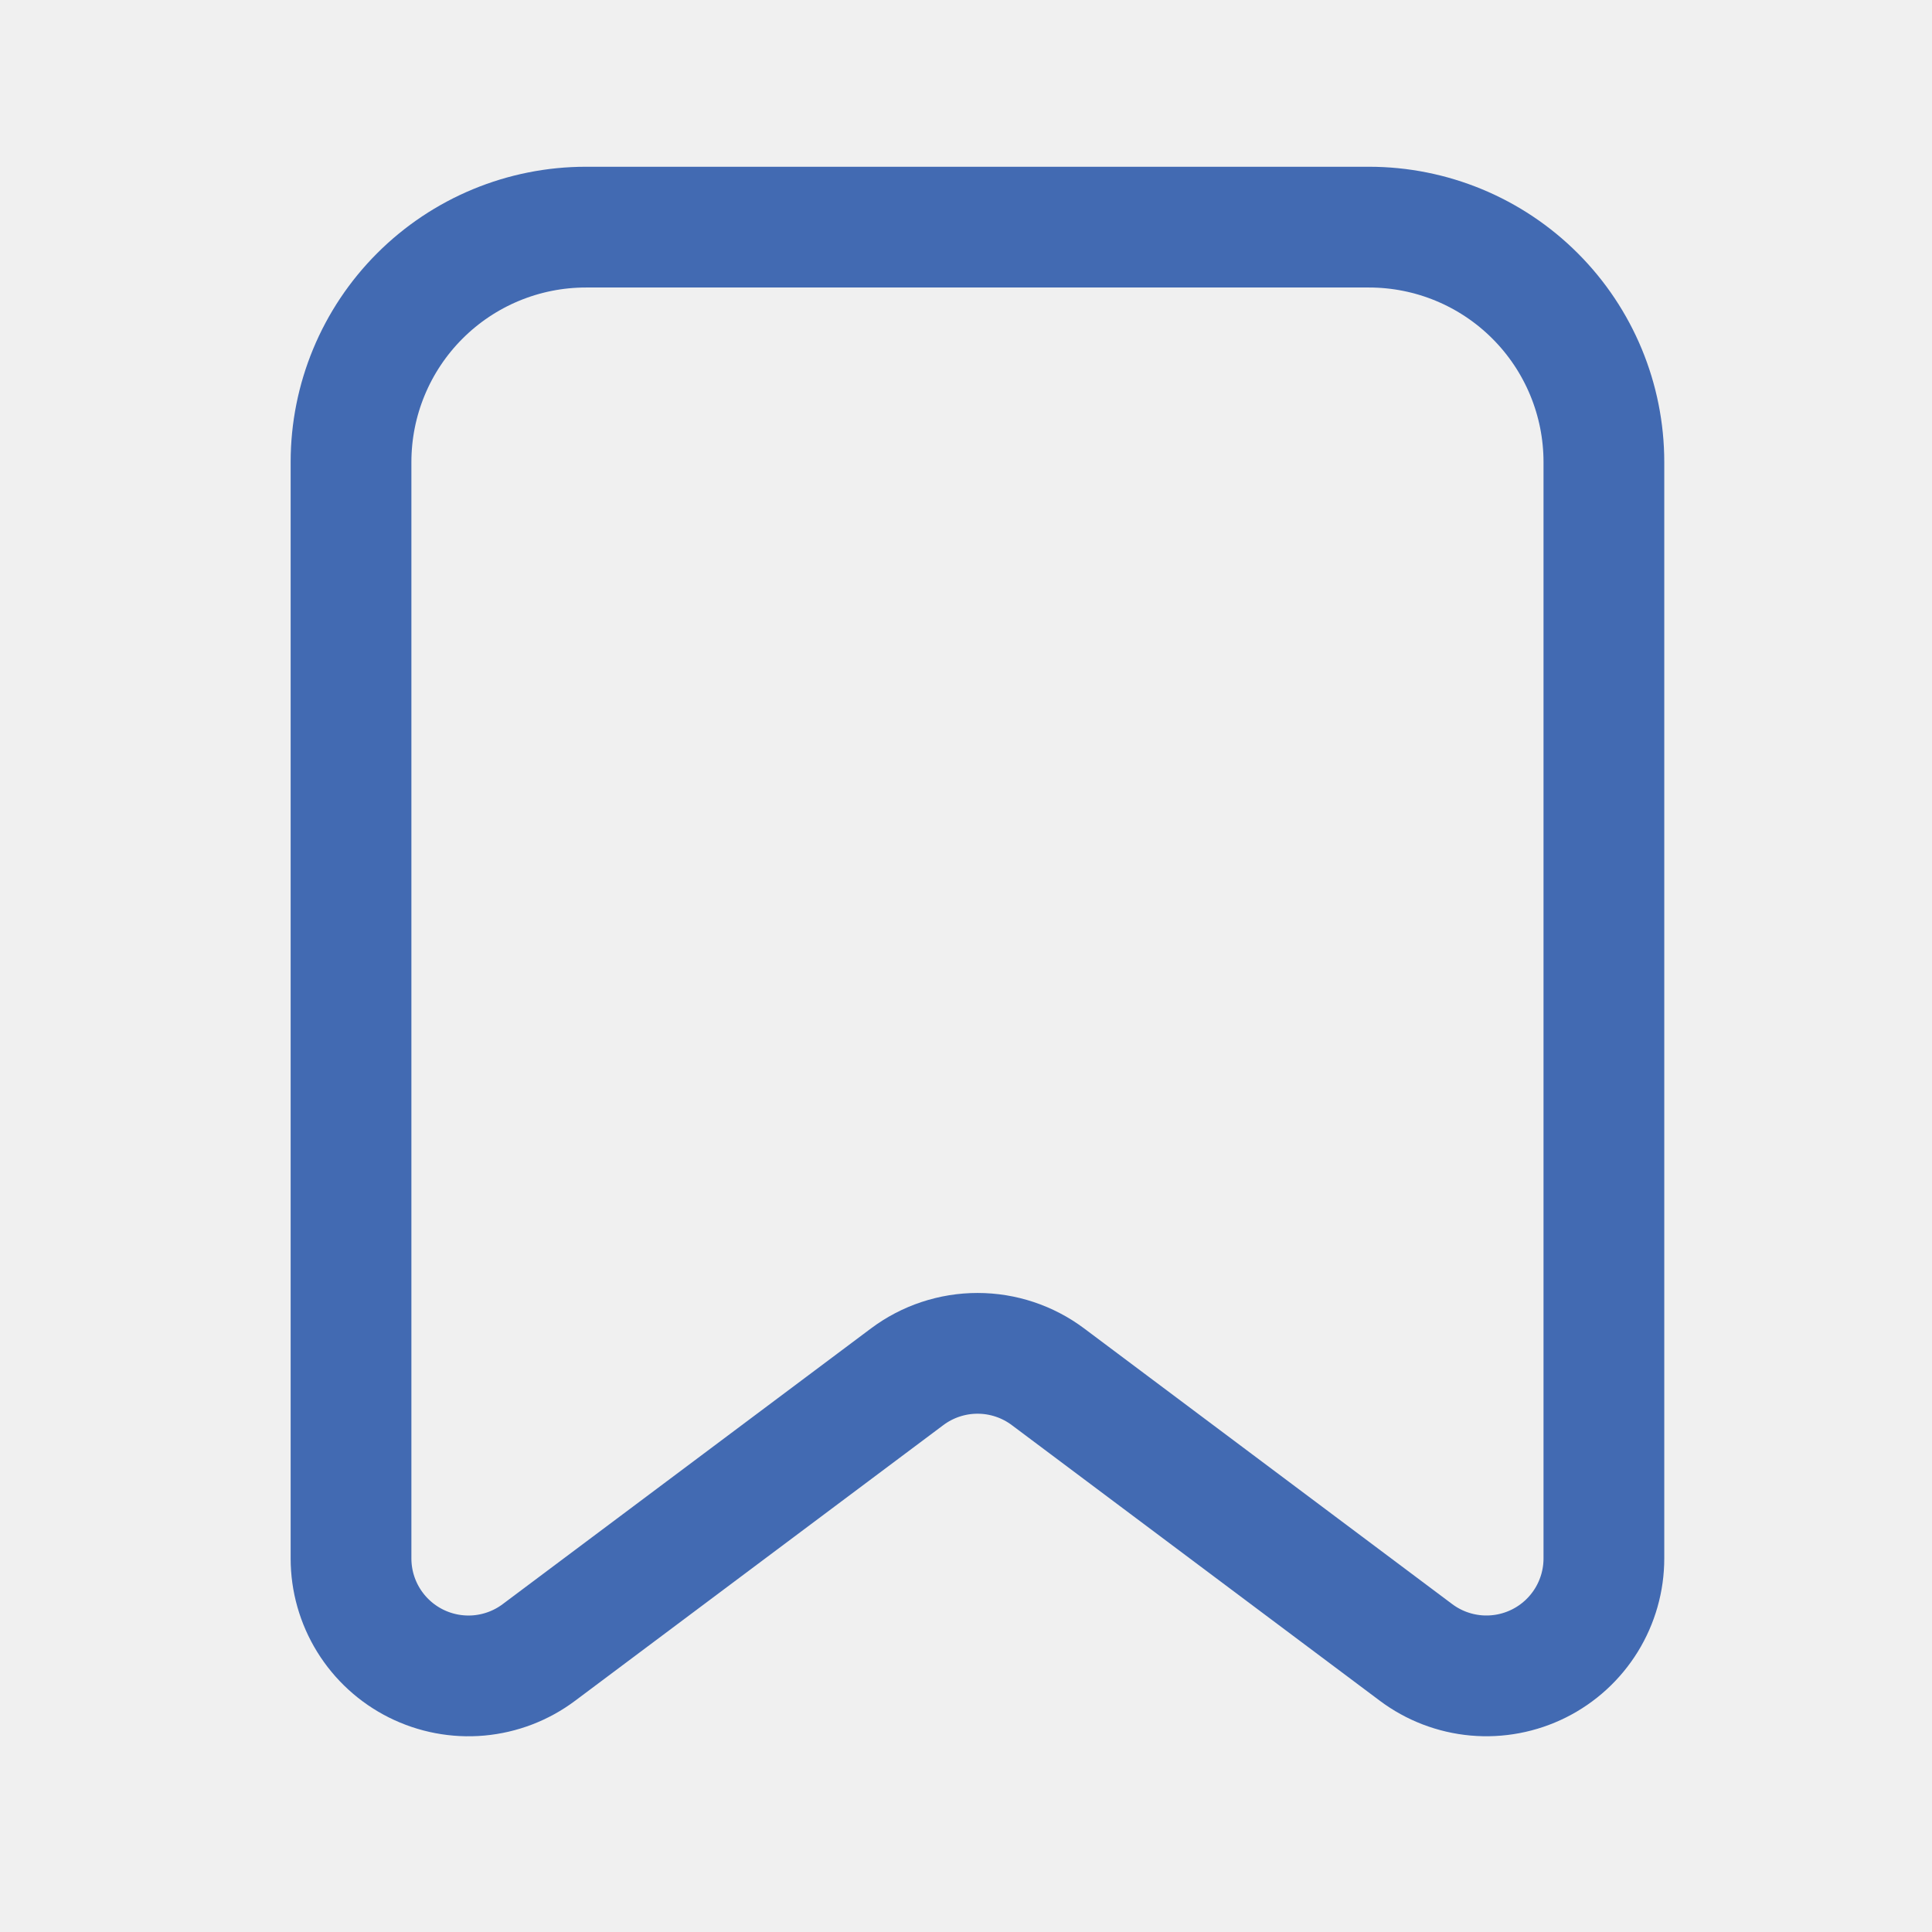
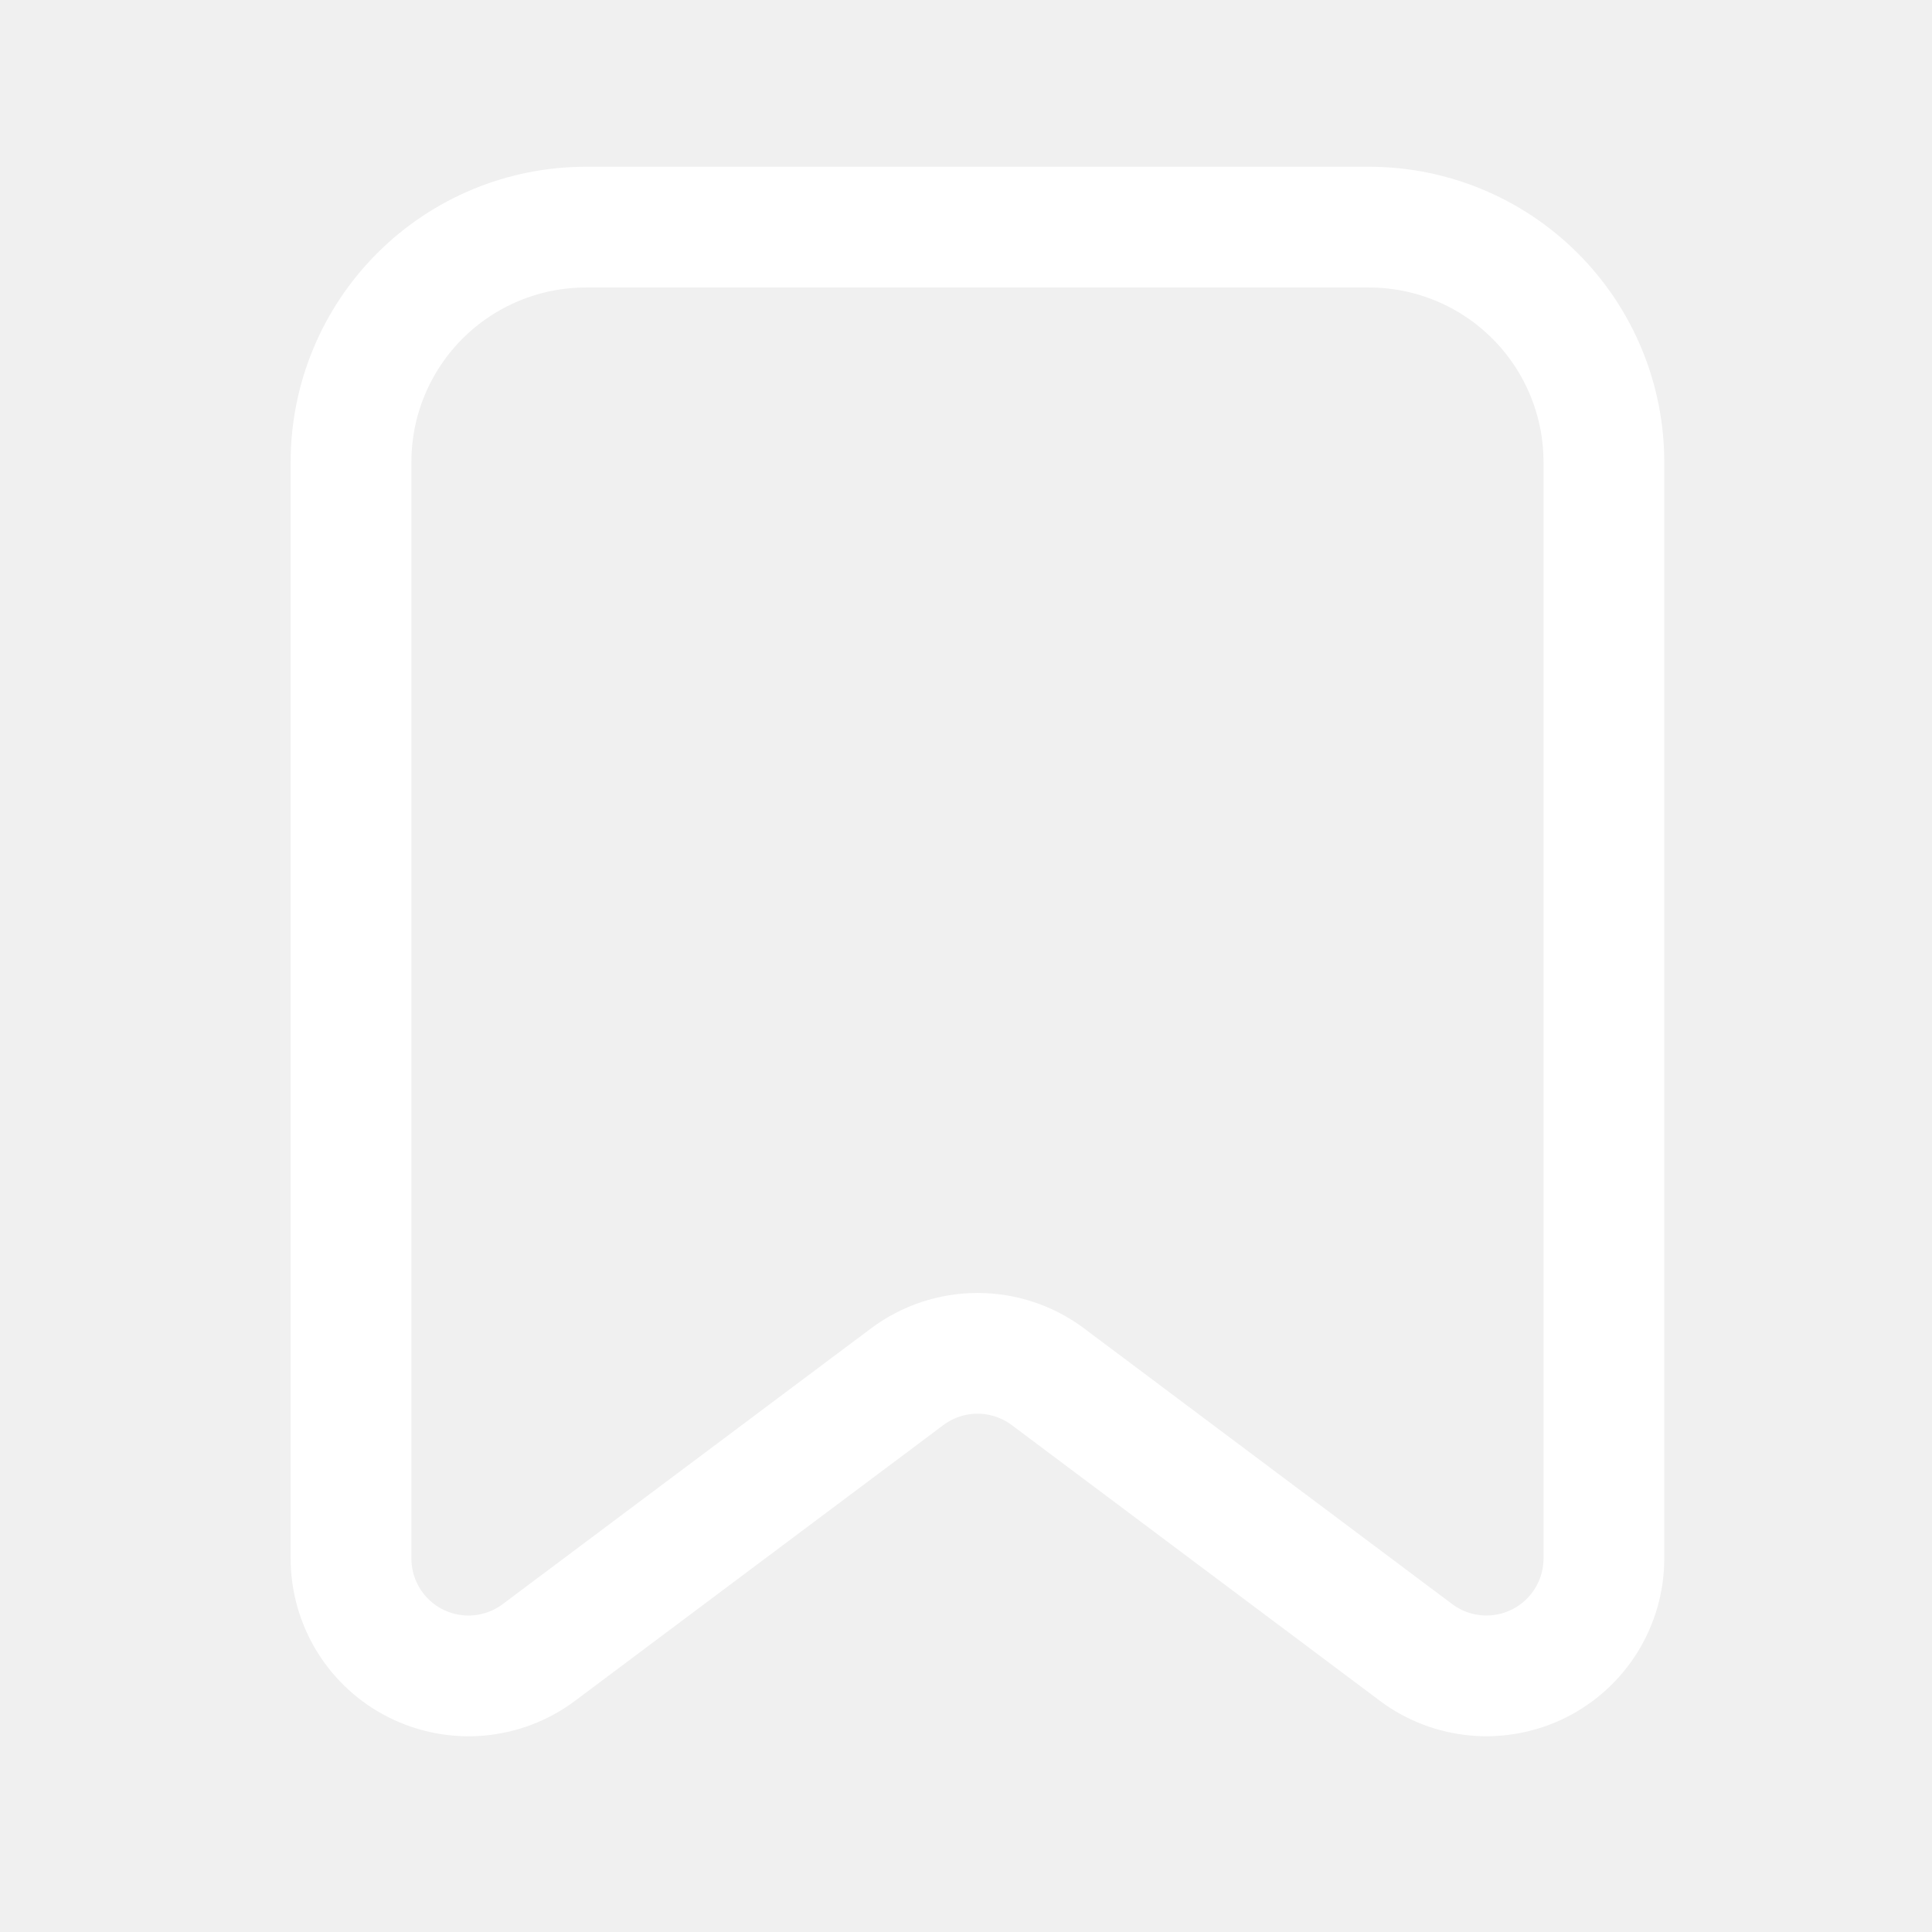
<svg xmlns="http://www.w3.org/2000/svg" width="800px" height="800px" viewBox="0 0 64 64" fill="none">
-   <path d="M30.051 45.607L17.851 54.74C17.273 55.173 16.586 55.436 15.866 55.501C15.147 55.565 14.424 55.428 13.778 55.105C13.132 54.782 12.589 54.285 12.209 53.671C11.829 53.056 11.628 52.348 11.628 51.626V15.306C11.628 13.242 12.448 11.263 13.907 9.804C15.366 8.344 17.345 7.524 19.409 7.524H45.35C47.414 7.524 49.393 8.344 50.852 9.804C52.311 11.263 53.131 13.242 53.131 15.306V51.625C53.131 52.347 52.93 53.055 52.55 53.67C52.17 54.284 51.627 54.781 50.981 55.104C50.335 55.427 49.612 55.564 48.893 55.5C48.173 55.435 47.486 55.172 46.908 54.739L34.715 45.607C34.042 45.103 33.224 44.831 32.383 44.831C31.542 44.831 30.724 45.103 30.051 45.607V45.607Z" stroke="#426AB2" stroke-width="4" stroke-linecap="round" stroke-linejoin="round" />
+   <path d="M30.051 45.607L17.851 54.74C17.273 55.173 16.586 55.436 15.866 55.501C15.147 55.565 14.424 55.428 13.778 55.105C13.132 54.782 12.589 54.285 12.209 53.671C11.829 53.056 11.628 52.348 11.628 51.626V15.306C11.628 13.242 12.448 11.263 13.907 9.804C15.366 8.344 17.345 7.524 19.409 7.524H45.35C47.414 7.524 49.393 8.344 50.852 9.804C52.311 11.263 53.131 13.242 53.131 15.306V51.625C53.131 52.347 52.93 53.055 52.55 53.67C52.17 54.284 51.627 54.781 50.981 55.104C50.335 55.427 49.612 55.564 48.893 55.5C48.173 55.435 47.486 55.172 46.908 54.739L34.715 45.607C34.042 45.103 33.224 44.831 32.383 44.831C31.542 44.831 30.724 45.103 30.051 45.607V45.607Z" stroke="#FFFFFF" stroke-width="4" stroke-linecap="round" stroke-linejoin="round" />
</svg>
